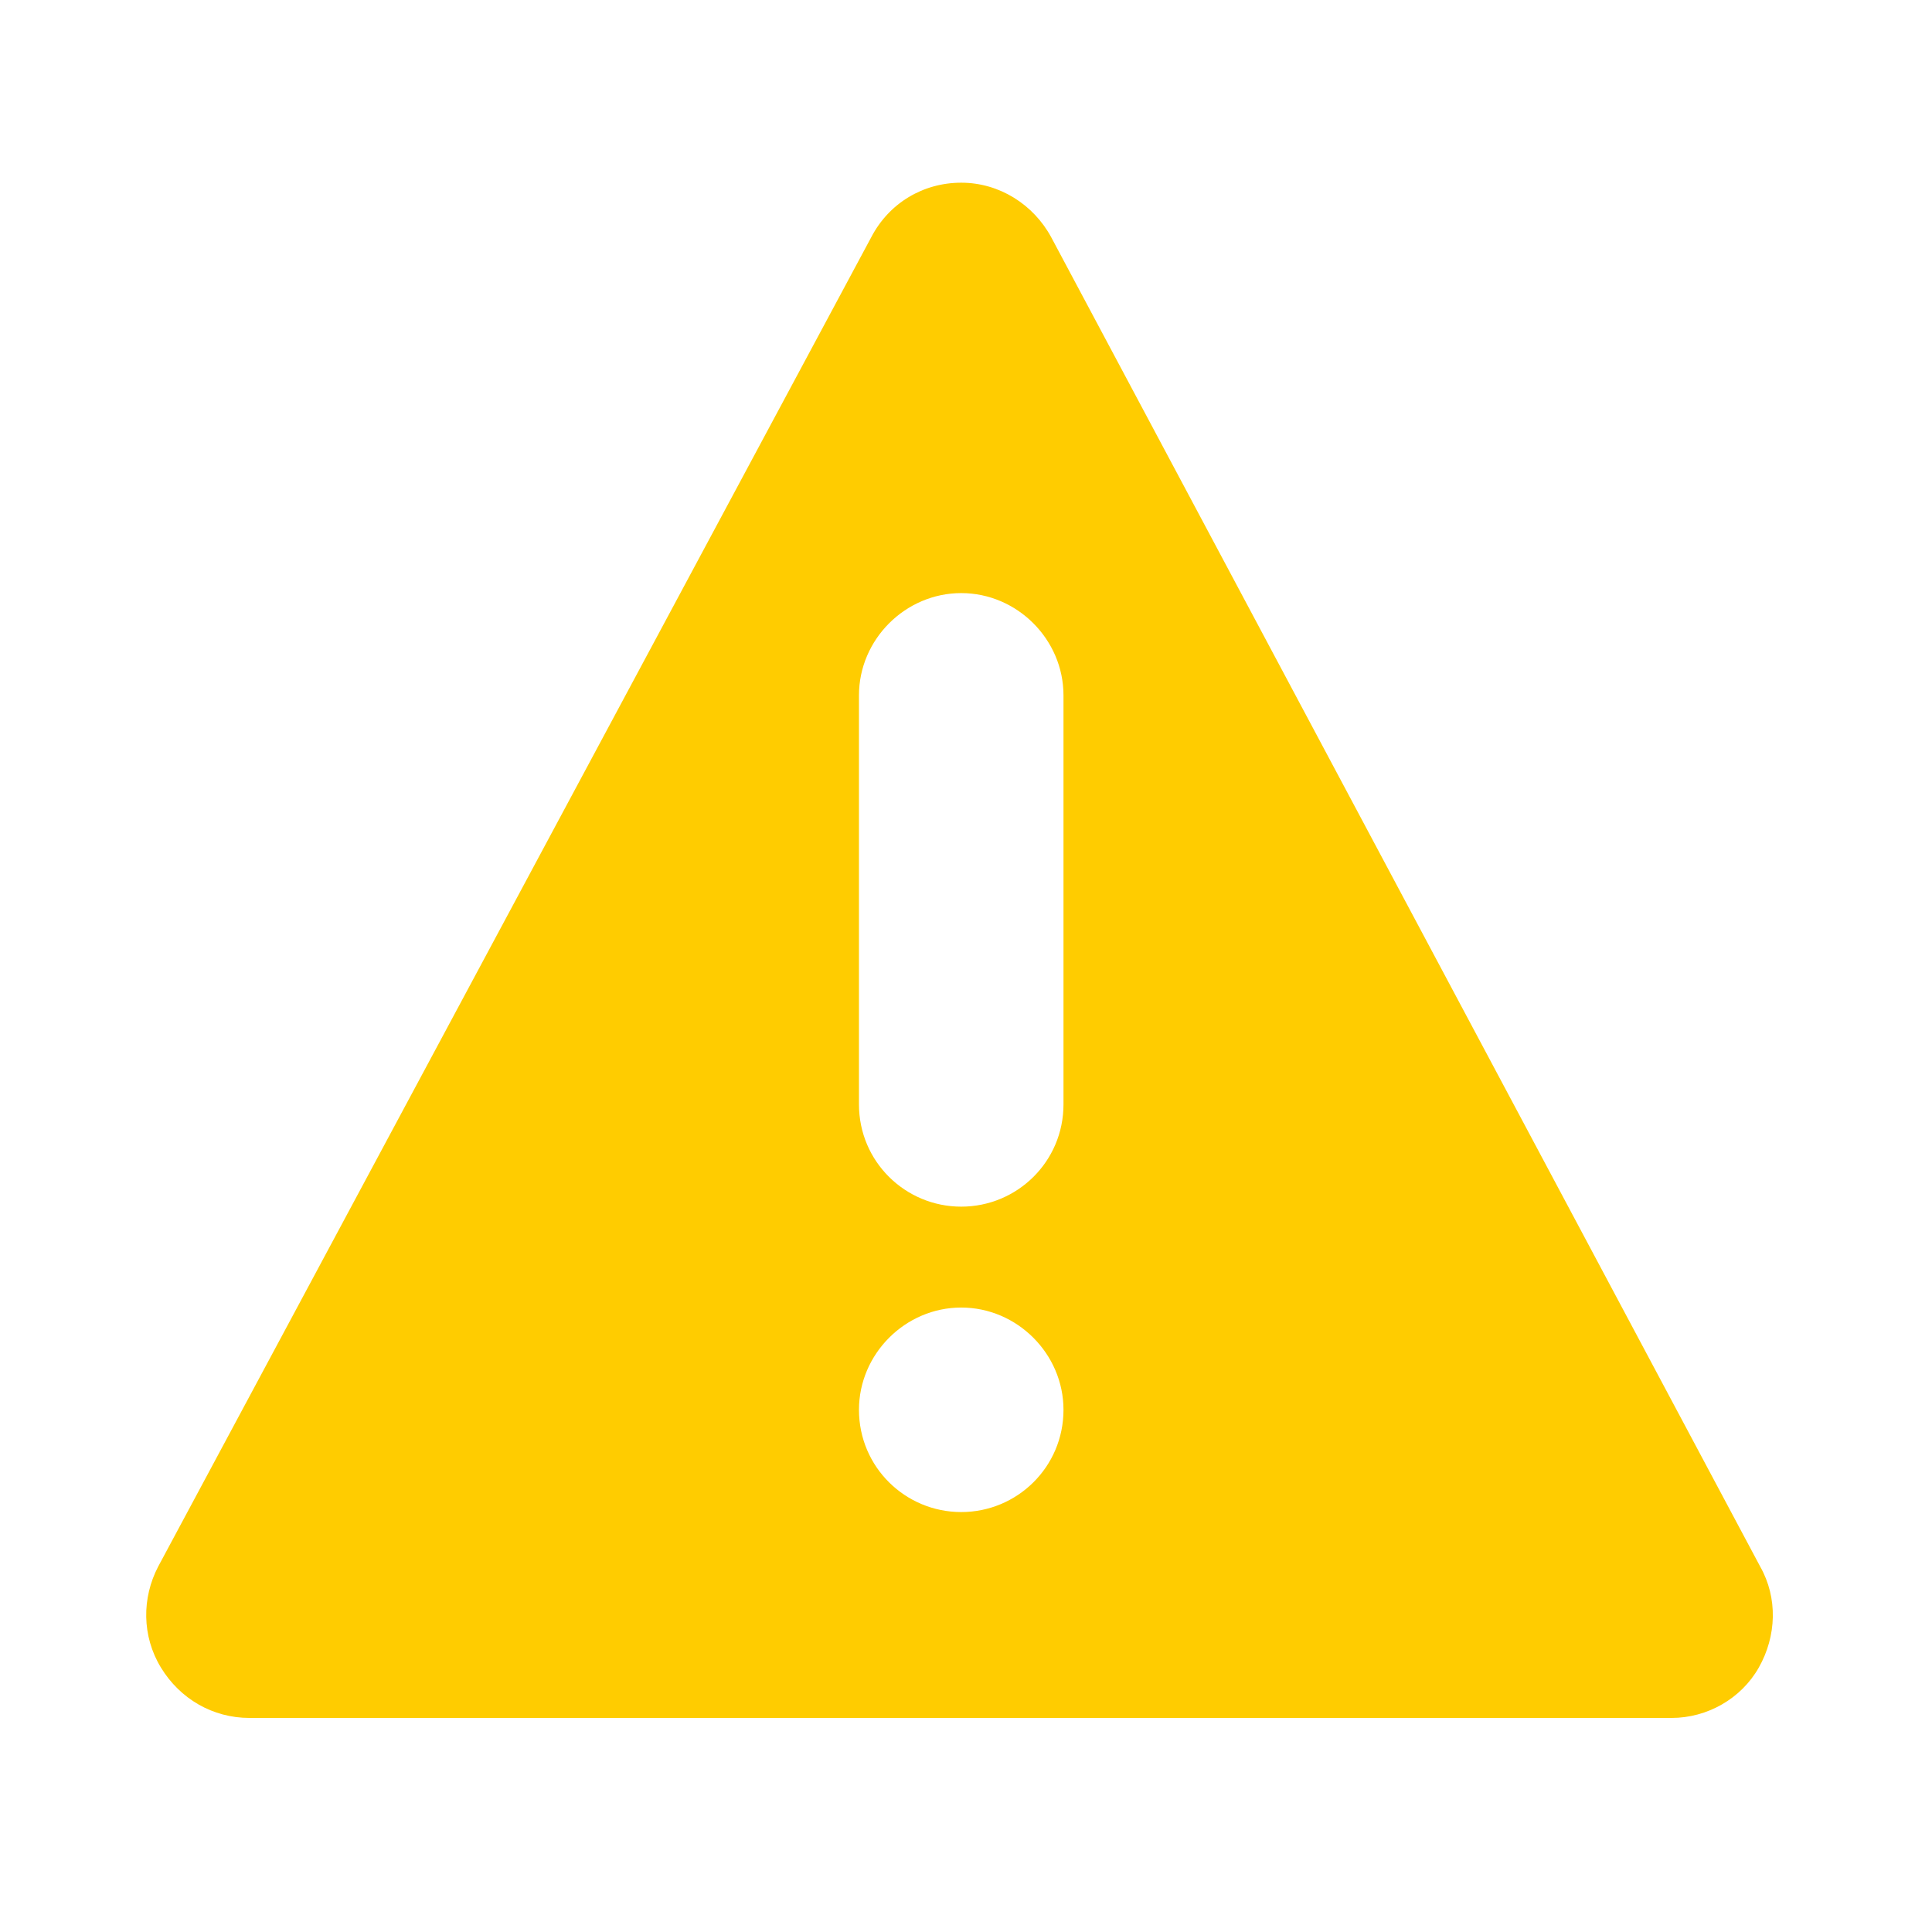
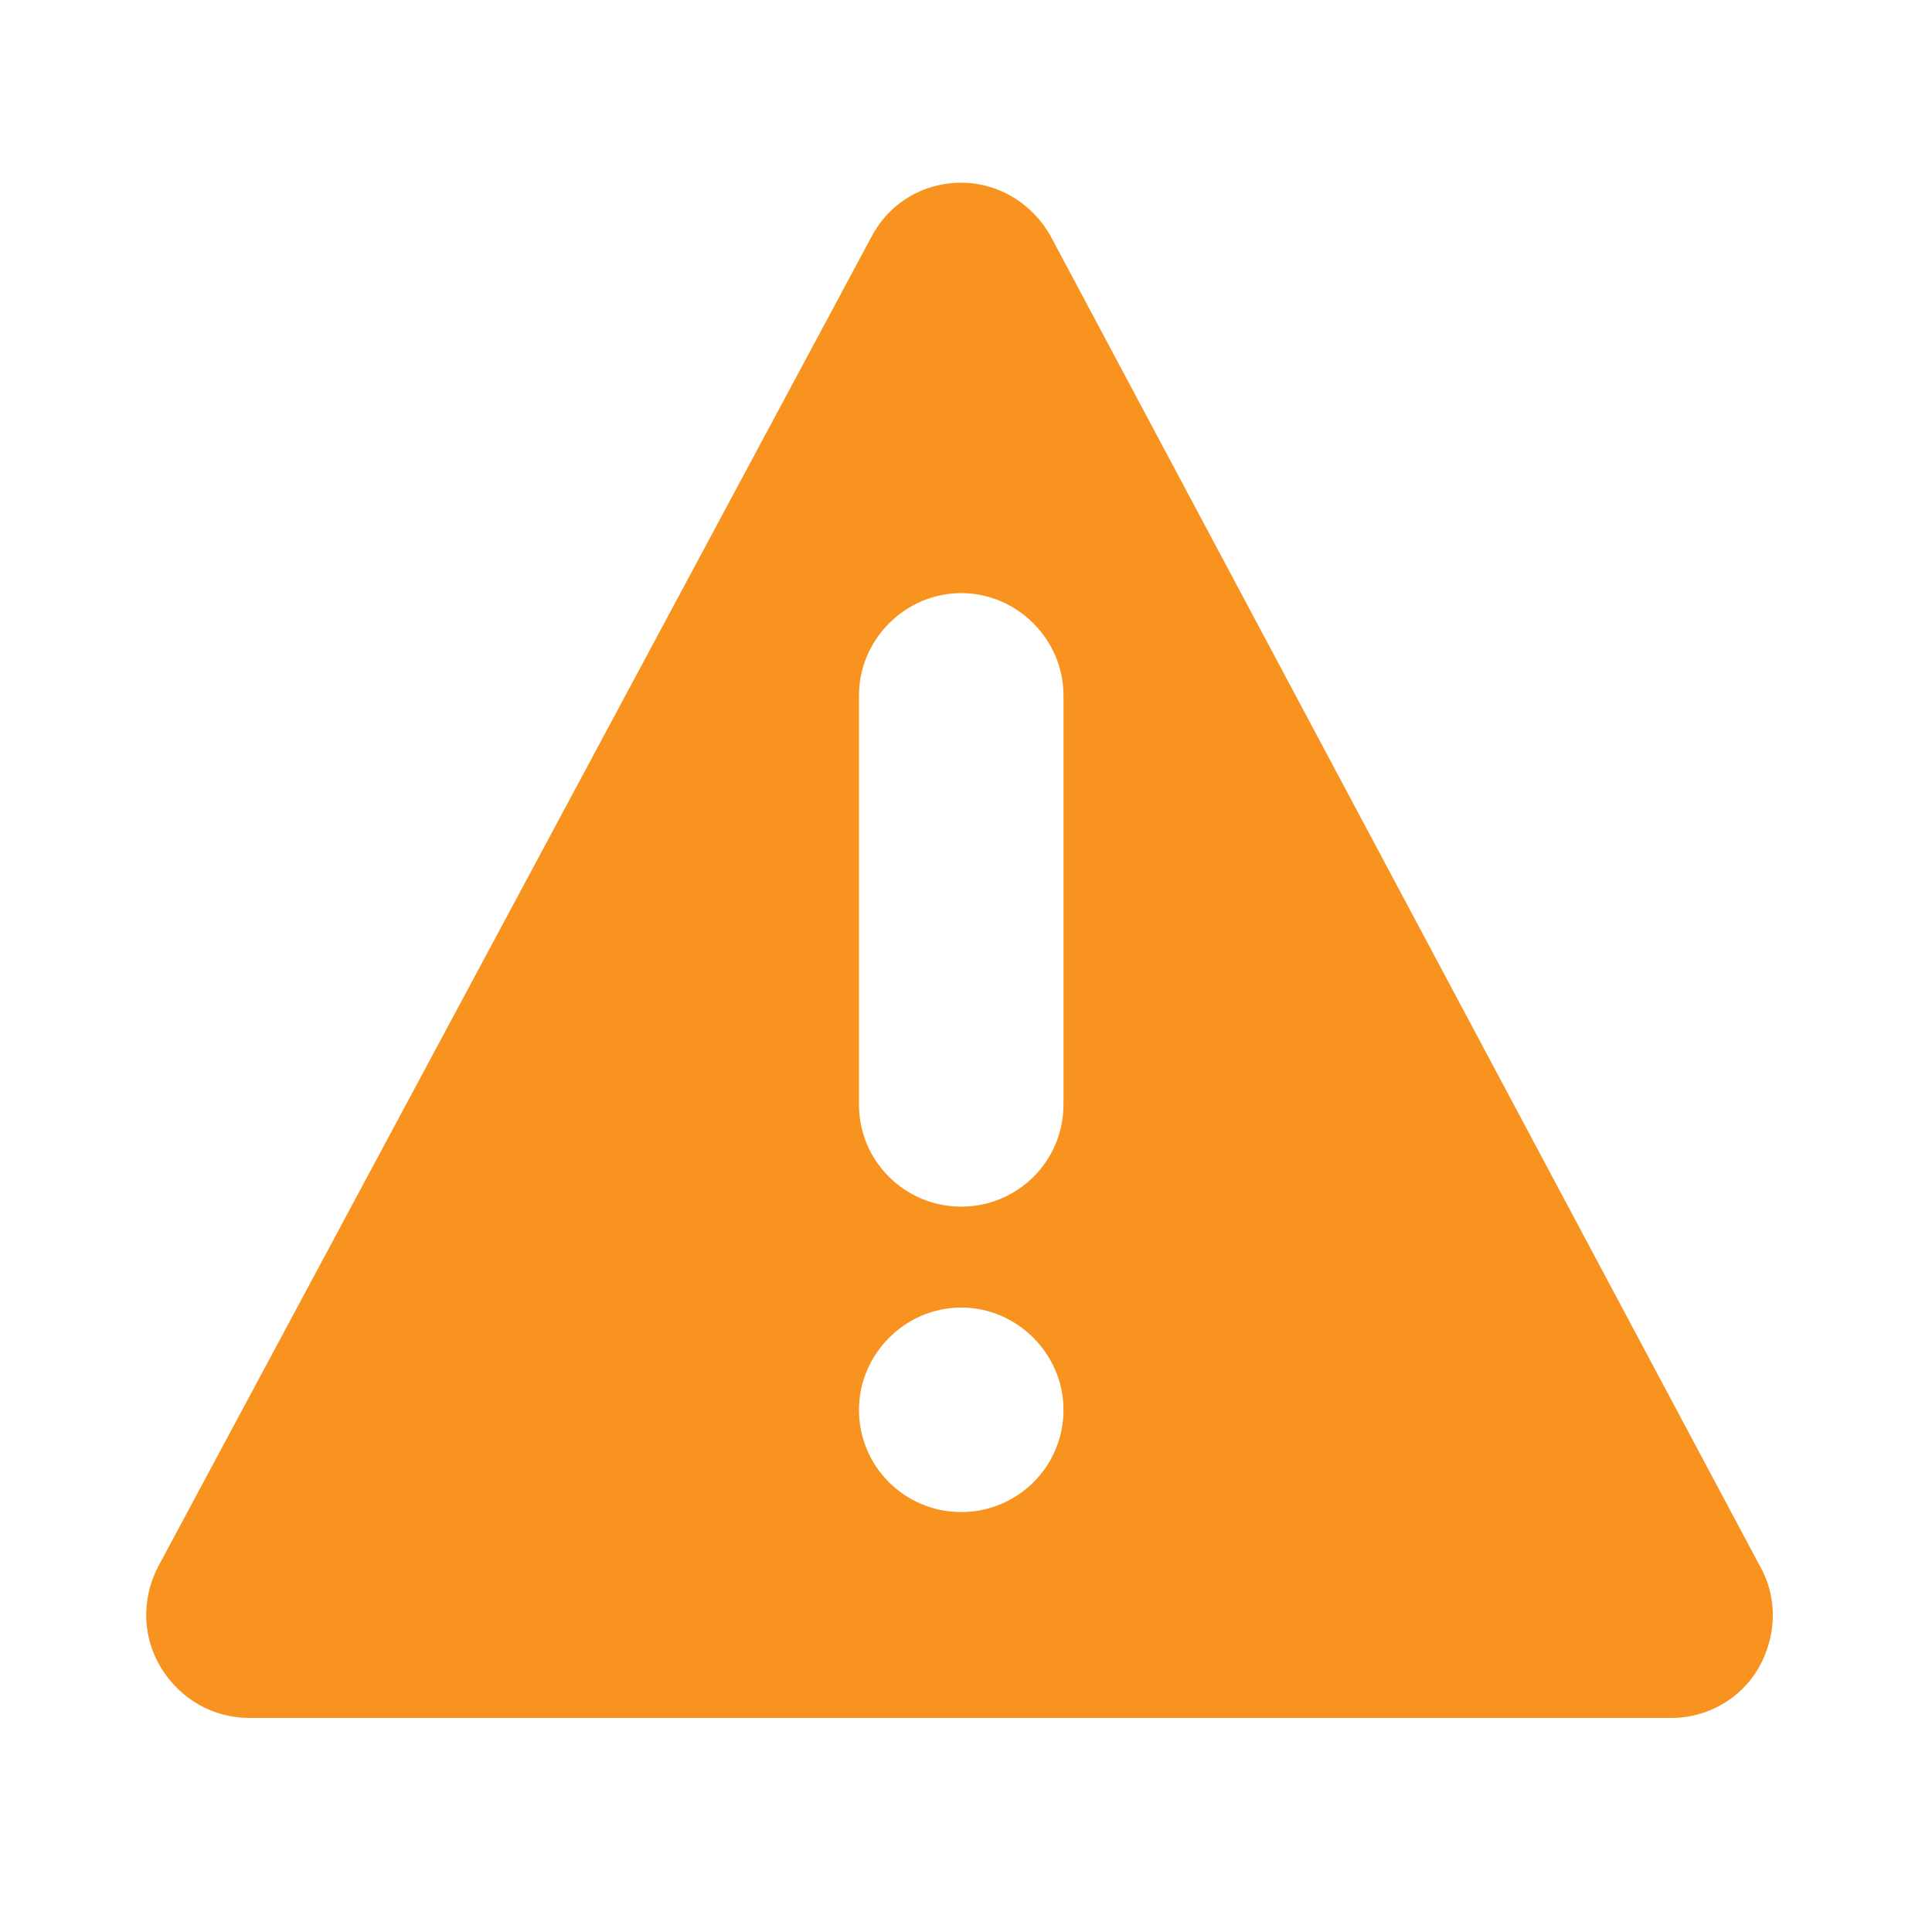
- <svg xmlns="http://www.w3.org/2000/svg" version="1.1" id="Capa_1" x="0px" y="0px" viewBox="28 -43 141.7 141.7" style="enable-background:new 28 -43 141.7 141.7;" xml:space="preserve">
+ <svg xmlns="http://www.w3.org/2000/svg" version="1.1" id="Capa_1" x="0px" y="0px" viewBox="0 0 141.7 141.7" style="enable-background:new 0 0 141.7 141.7;" xml:space="preserve">
  <style type="text/css">
- 	.st0{fill:#FFCC00;}
+ 	.st0{fill:#F7931E;}
</style>
  <g>
    <g>
-       <path class="st0" d="M157.1,71.9l-52-97.5c-1.3-2.4-3.8-4-6.6-4c-2.8,0-5.3,1.5-6.6,4L39.6,71.9c-1.2,2.3-1.2,5.1,0.2,7.4    c1.4,2.3,3.8,3.7,6.5,3.7h104.3c2.6,0,5.1-1.4,6.4-3.7C158.3,77,158.4,74.2,157.1,71.9L157.1,71.9z M98.5,67.9    c-4.1,0-7.5-3.3-7.5-7.5c0-4.1,3.4-7.5,7.5-7.5c4.1,0,7.5,3.4,7.5,7.5C106,64.6,102.6,67.9,98.5,67.9L98.5,67.9z M106,38    c0,4.2-3.4,7.5-7.5,7.5c-4.1,0-7.5-3.3-7.5-7.5V8c0-4.1,3.4-7.5,7.5-7.5c4.1,0,7.5,3.4,7.5,7.5V38z M106,38" />
+       <path class="st0" d="M129.1,114.9l-52-97.5c-1.3-2.4-3.8-4-6.6-4c-2.8,0-5.3,1.5-6.6,4l-52.3,97.5c-1.2,2.3-1.2,5.1,0.2,7.4    s3.8,3.7,6.5,3.7h104.3c2.6,0,5.1-1.4,6.4-3.7C130.3,120,130.4,117.2,129.1,114.9L129.1,114.9z M70.5,110.9    c-4.1,0-7.5-3.3-7.5-7.5c0-4.1,3.4-7.5,7.5-7.5s7.5,3.4,7.5,7.5C78,107.6,74.6,110.9,70.5,110.9L70.5,110.9z M78,81    c0,4.2-3.4,7.5-7.5,7.5S63,85.2,63,81V51c0-4.1,3.4-7.5,7.5-7.5S78,46.9,78,51V81z" />
    </g>
  </g>
</svg>
